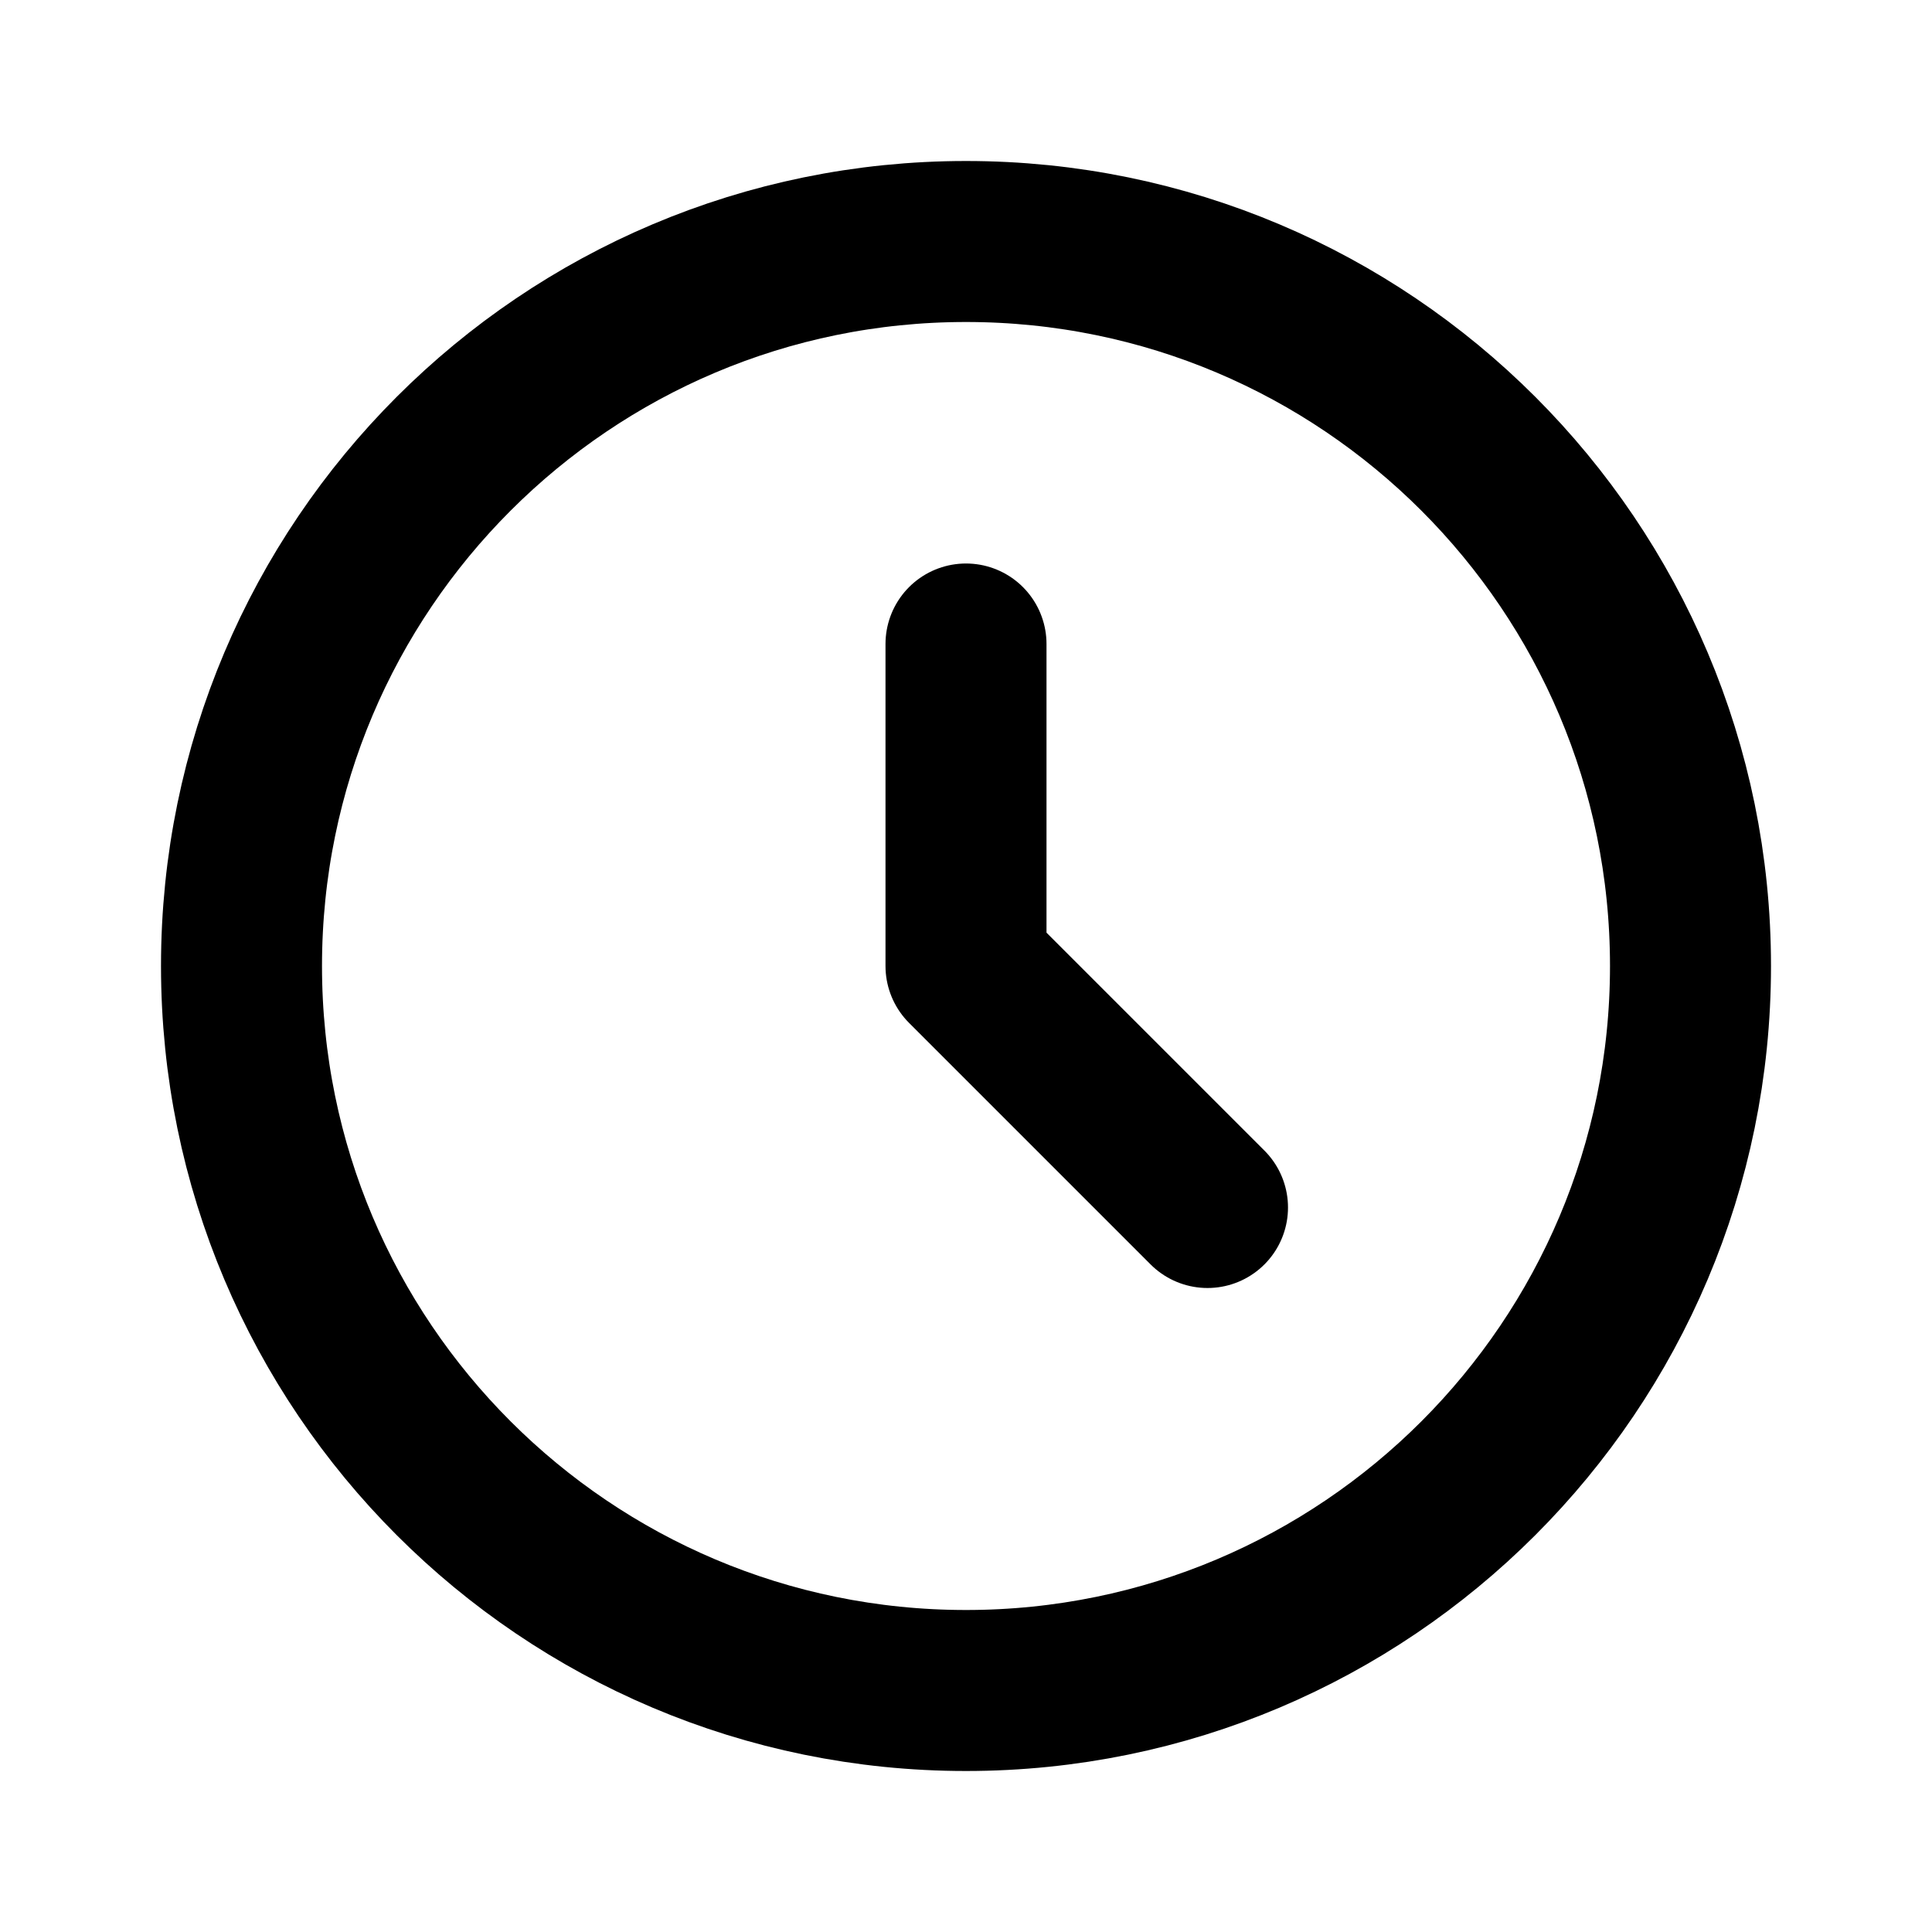
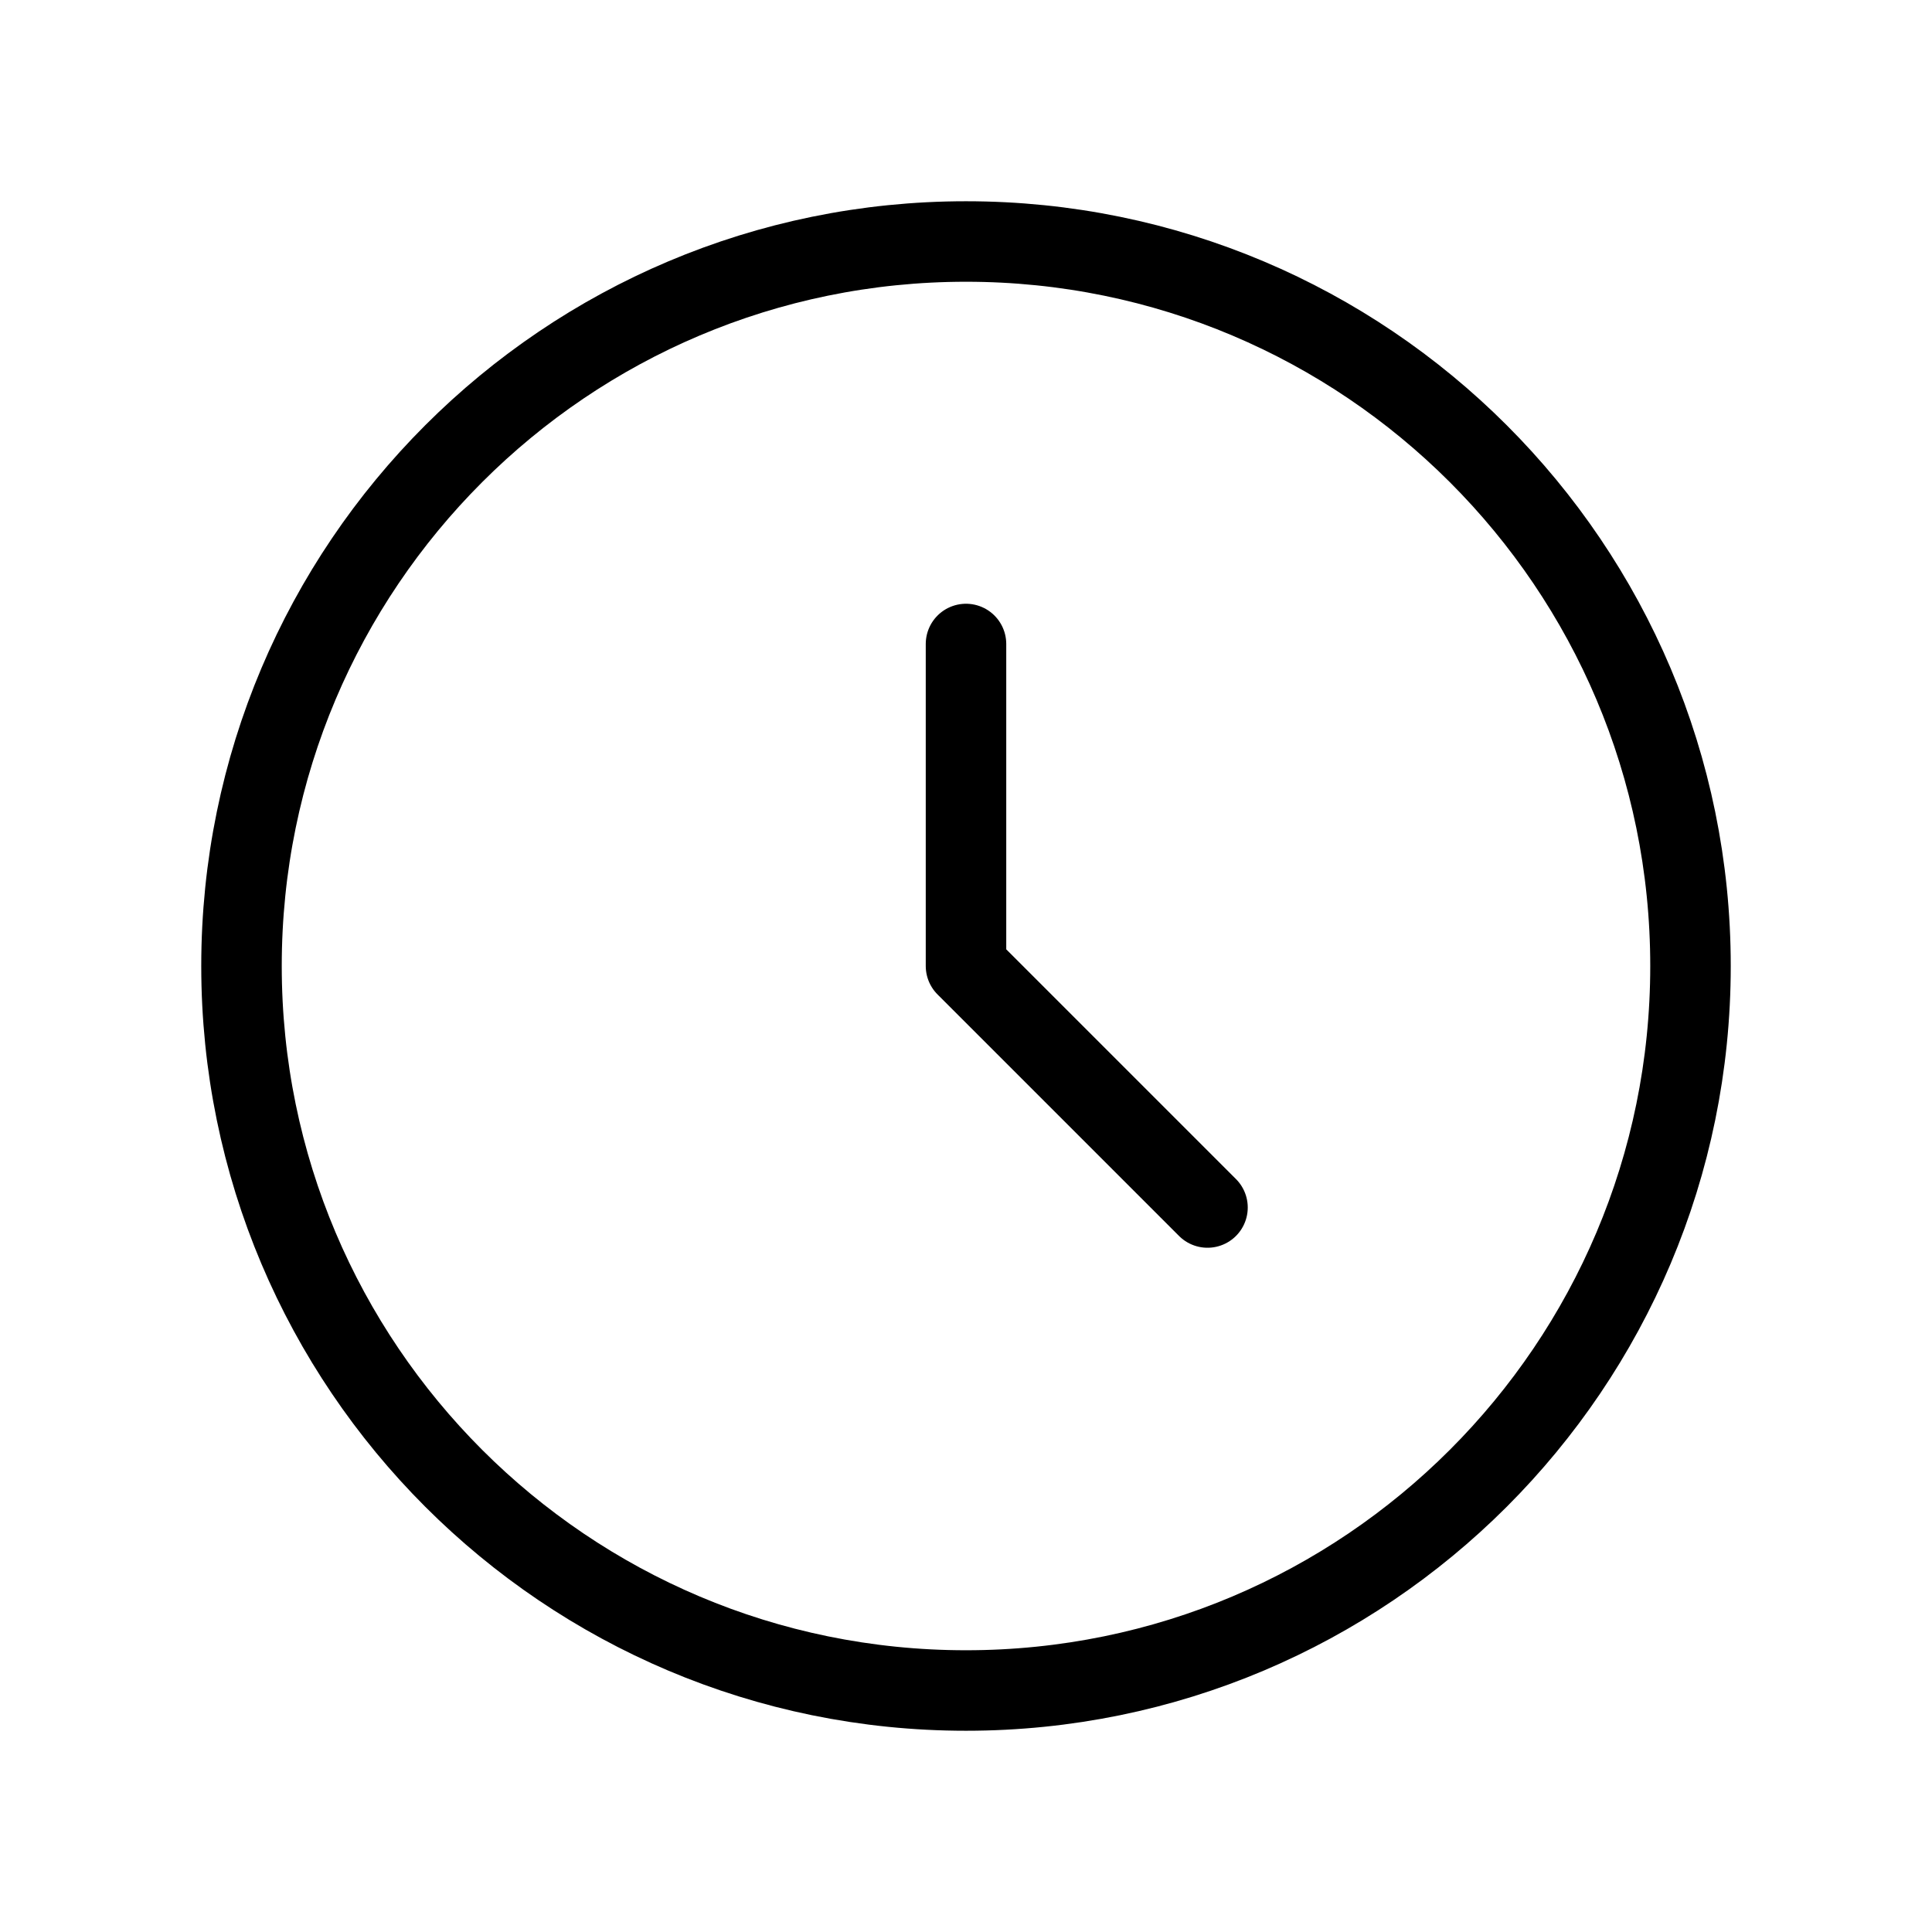
<svg xmlns="http://www.w3.org/2000/svg" class="w-6 h-6 text-gray-800 dark:text-white" aria-hidden="true" fill="none" viewBox="0 0 24 24">
-   <path stroke="currentColor" stroke-linecap="round" stroke-linejoin="round" stroke-width="2" d="M12 8v4l3 3m6-3a9 9 0 1 1-18 0 9 9 0 0 1 18 0Z" />
+   <path stroke="currentColor" stroke-linecap="round" stroke-linejoin="round" stroke-width="current" d="M12 8v4l3 3m6-3a9 9 0 1 1-18 0 9 9 0 0 1 18 0Z" />
</svg>
